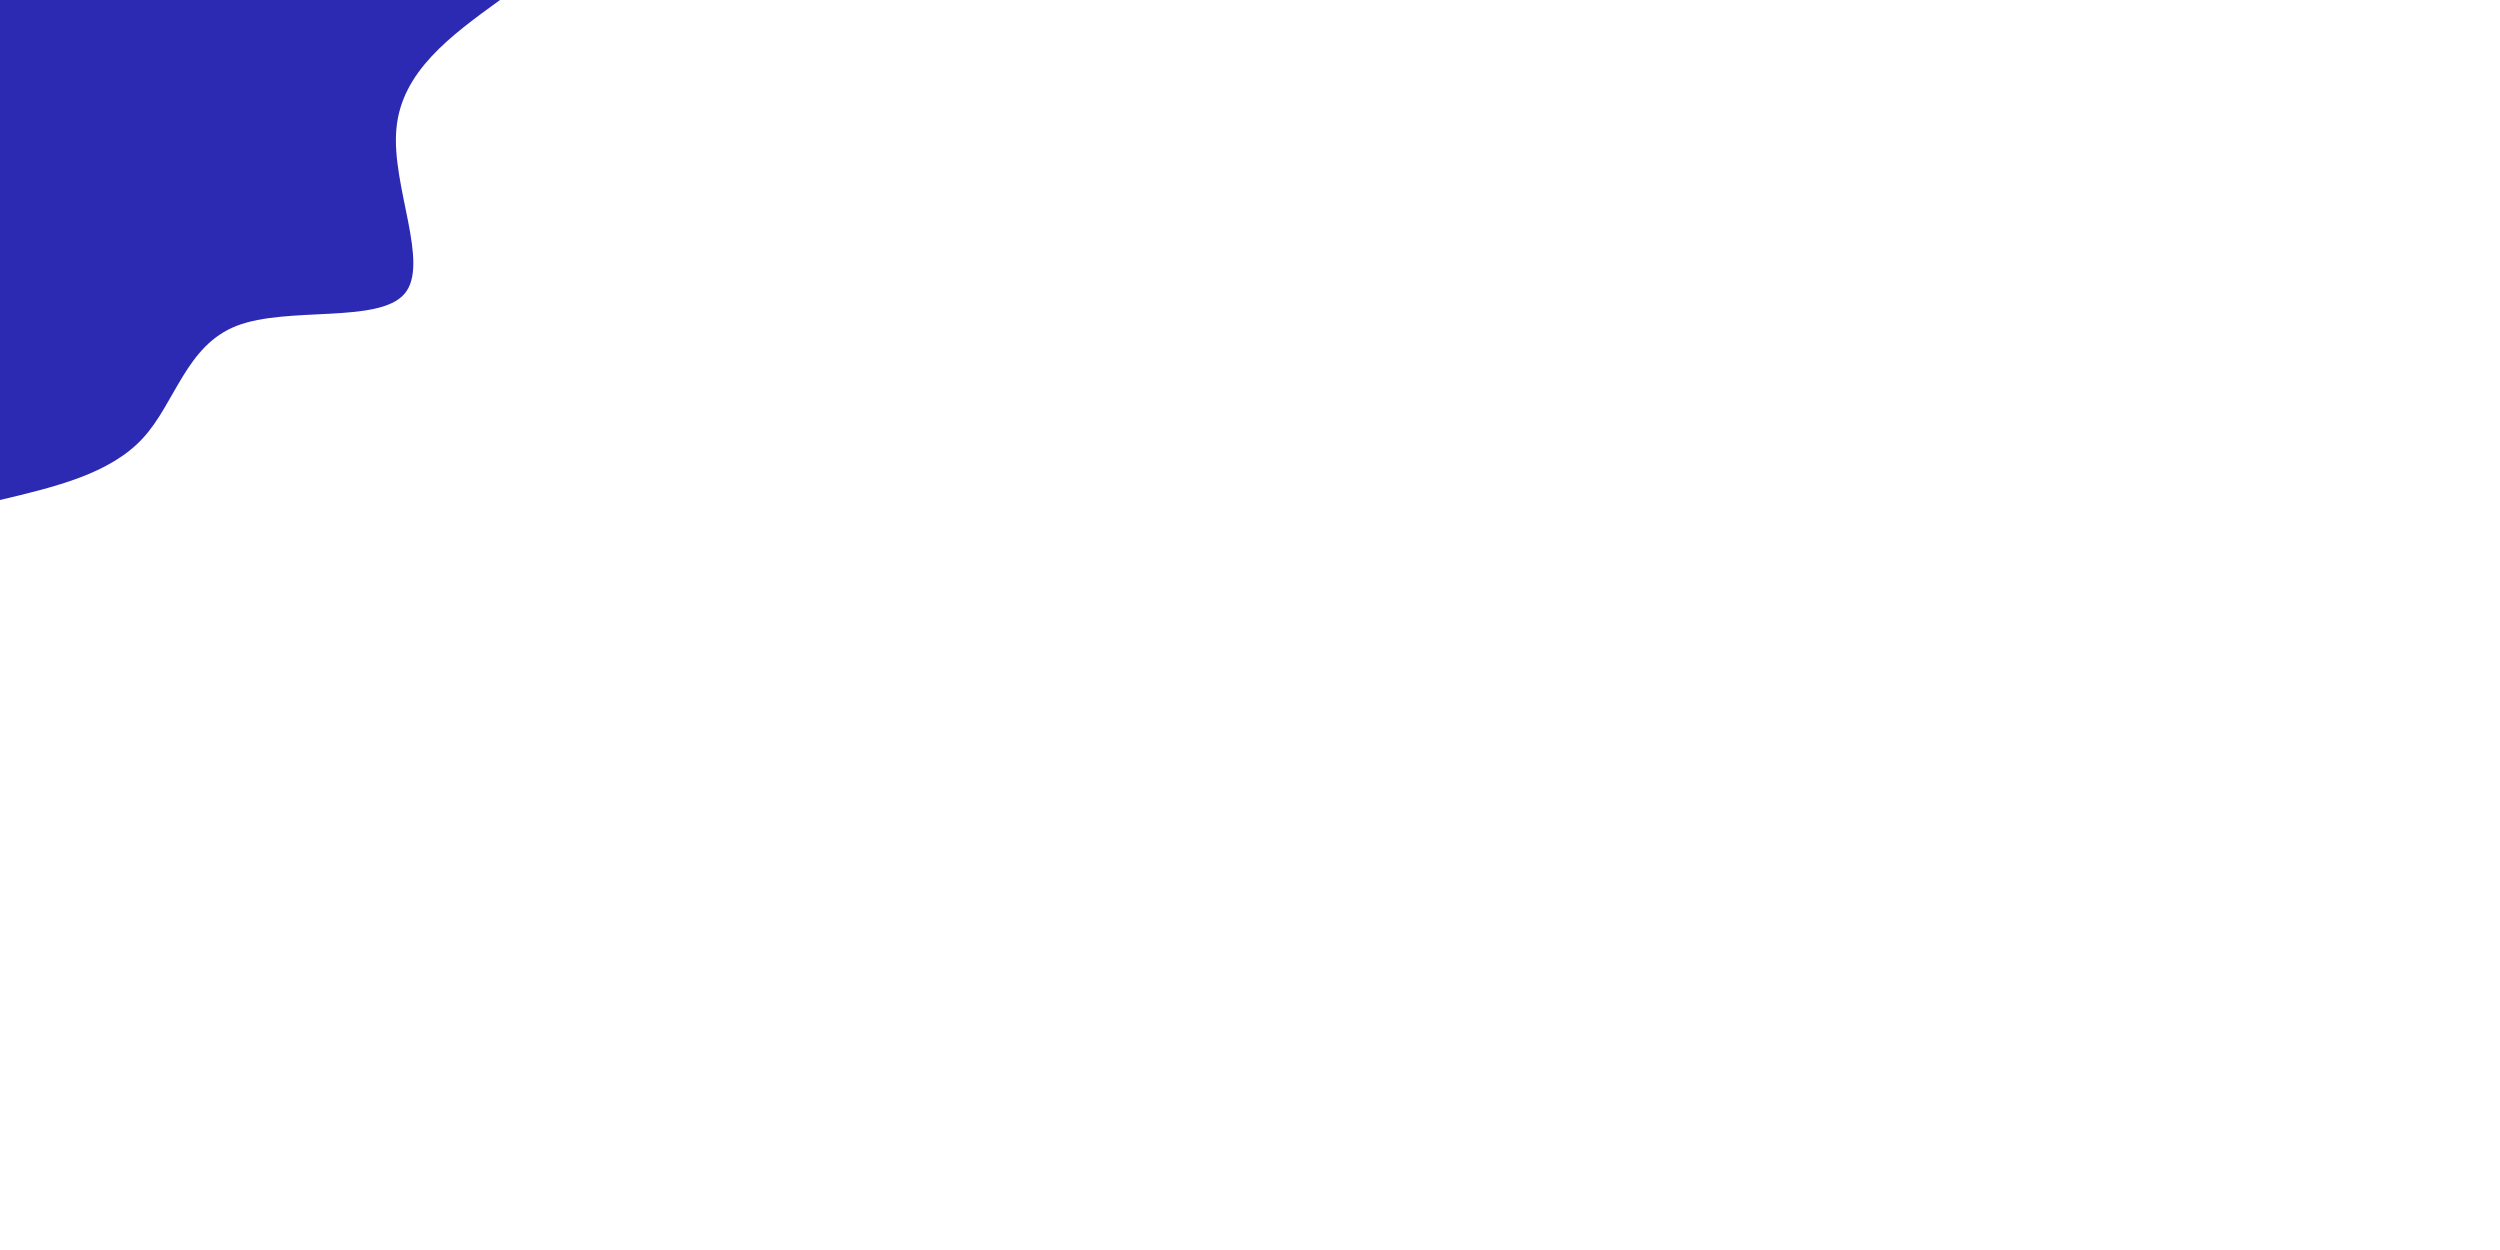
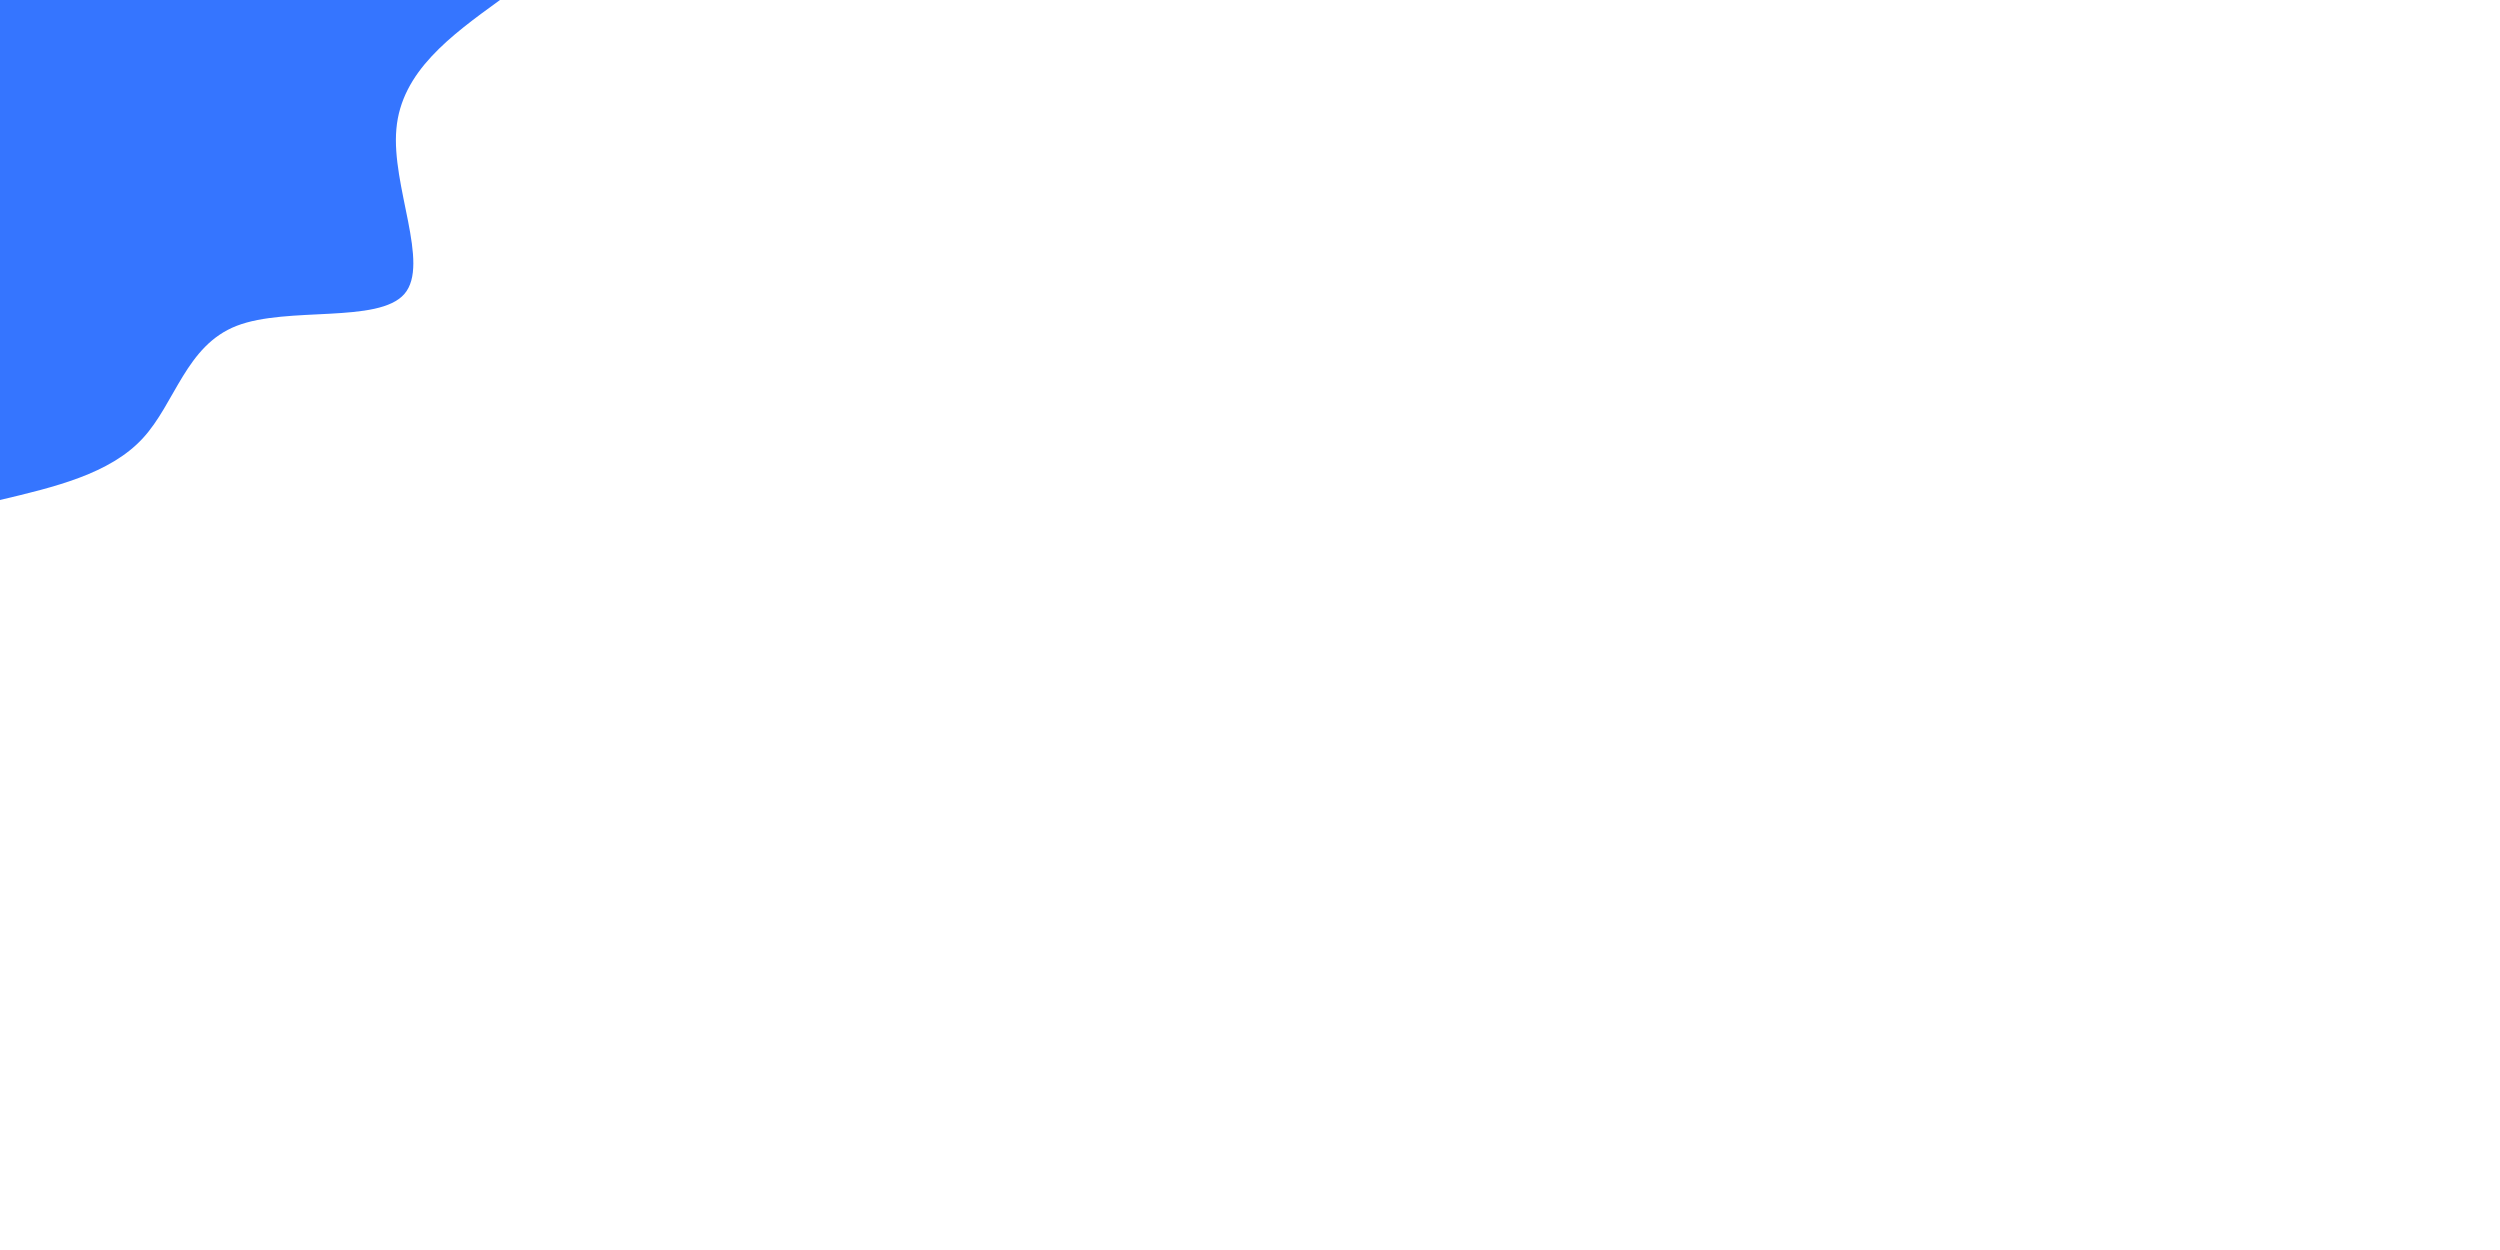
<svg xmlns="http://www.w3.org/2000/svg" id="visual" viewBox="0 0 900 450" width="900" height="450" version="1.1">
  <rect x="0" y="0" width="900" height="450" fill="#ffffff" />
  <defs>
    <linearGradient id="grad1_0" x1="50%" y1="100%" x2="100%" y2="0%">
      <stop offset="10%" stop-color="#ffffff" stop-opacity="1" />
      <stop offset="90%" stop-color="#ffffff" stop-opacity="1" />
    </linearGradient>
  </defs>
  <defs>
    <linearGradient id="grad2_0" x1="0%" y1="100%" x2="50%" y2="0%">
      <stop offset="10%" stop-color="#ffffff" stop-opacity="1" />
      <stop offset="90%" stop-color="#ffffff" stop-opacity="1" />
    </linearGradient>
  </defs>
  <g transform="translate(900, 450)" />
  <g transform="translate(0, 0)">
-     <path d="M180 0C162.2 12.9 144.5 25.8 142.7 46.4C140.8 66.9 154.9 95 145.6 105.8C136.3 116.6 103.5 110.2 85.2 117.3C66.9 124.4 63.1 145.2 51.3 157.9C39.5 170.6 19.8 175.3 0 180L0 0Z" fill="#2C2AB3" />
+     <path d="M180 0C162.2 12.9 144.5 25.8 142.7 46.4C140.8 66.9 154.9 95 145.6 105.8C136.3 116.6 103.5 110.2 85.2 117.3C66.9 124.4 63.1 145.2 51.3 157.9C39.5 170.6 19.8 175.3 0 180L0 0Z" fill="#286cffef" />
  </g>
</svg>
